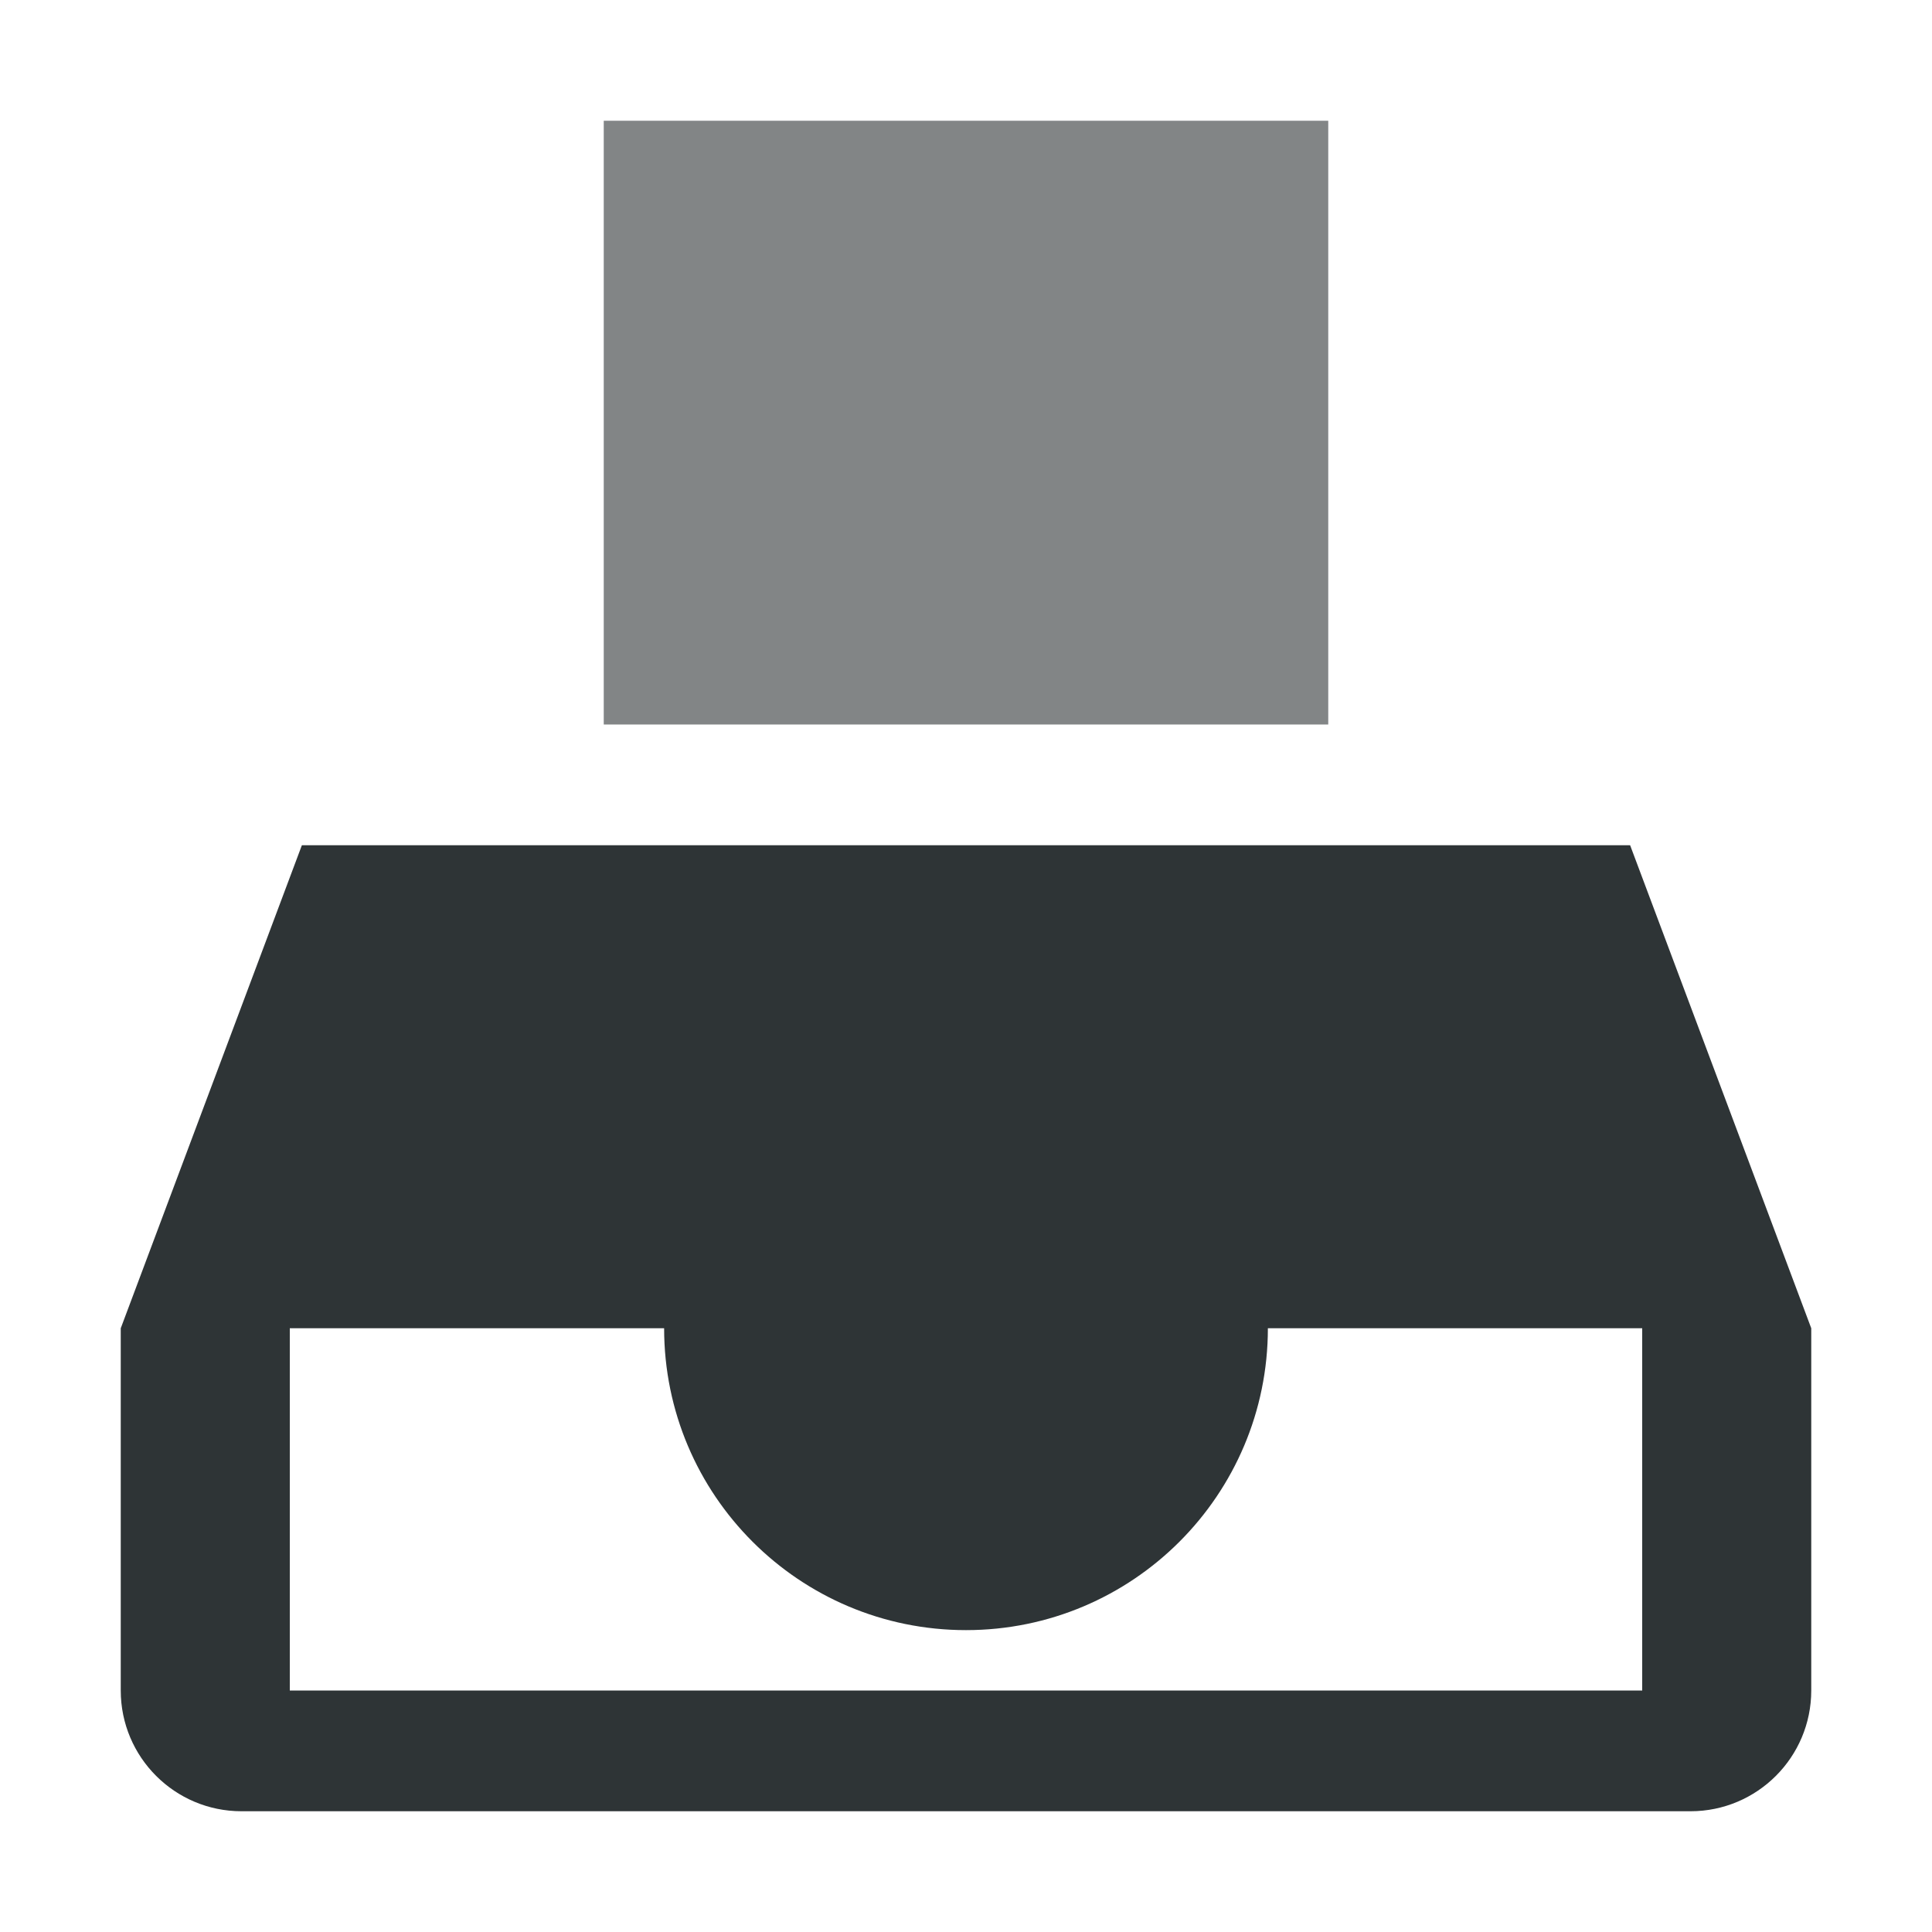
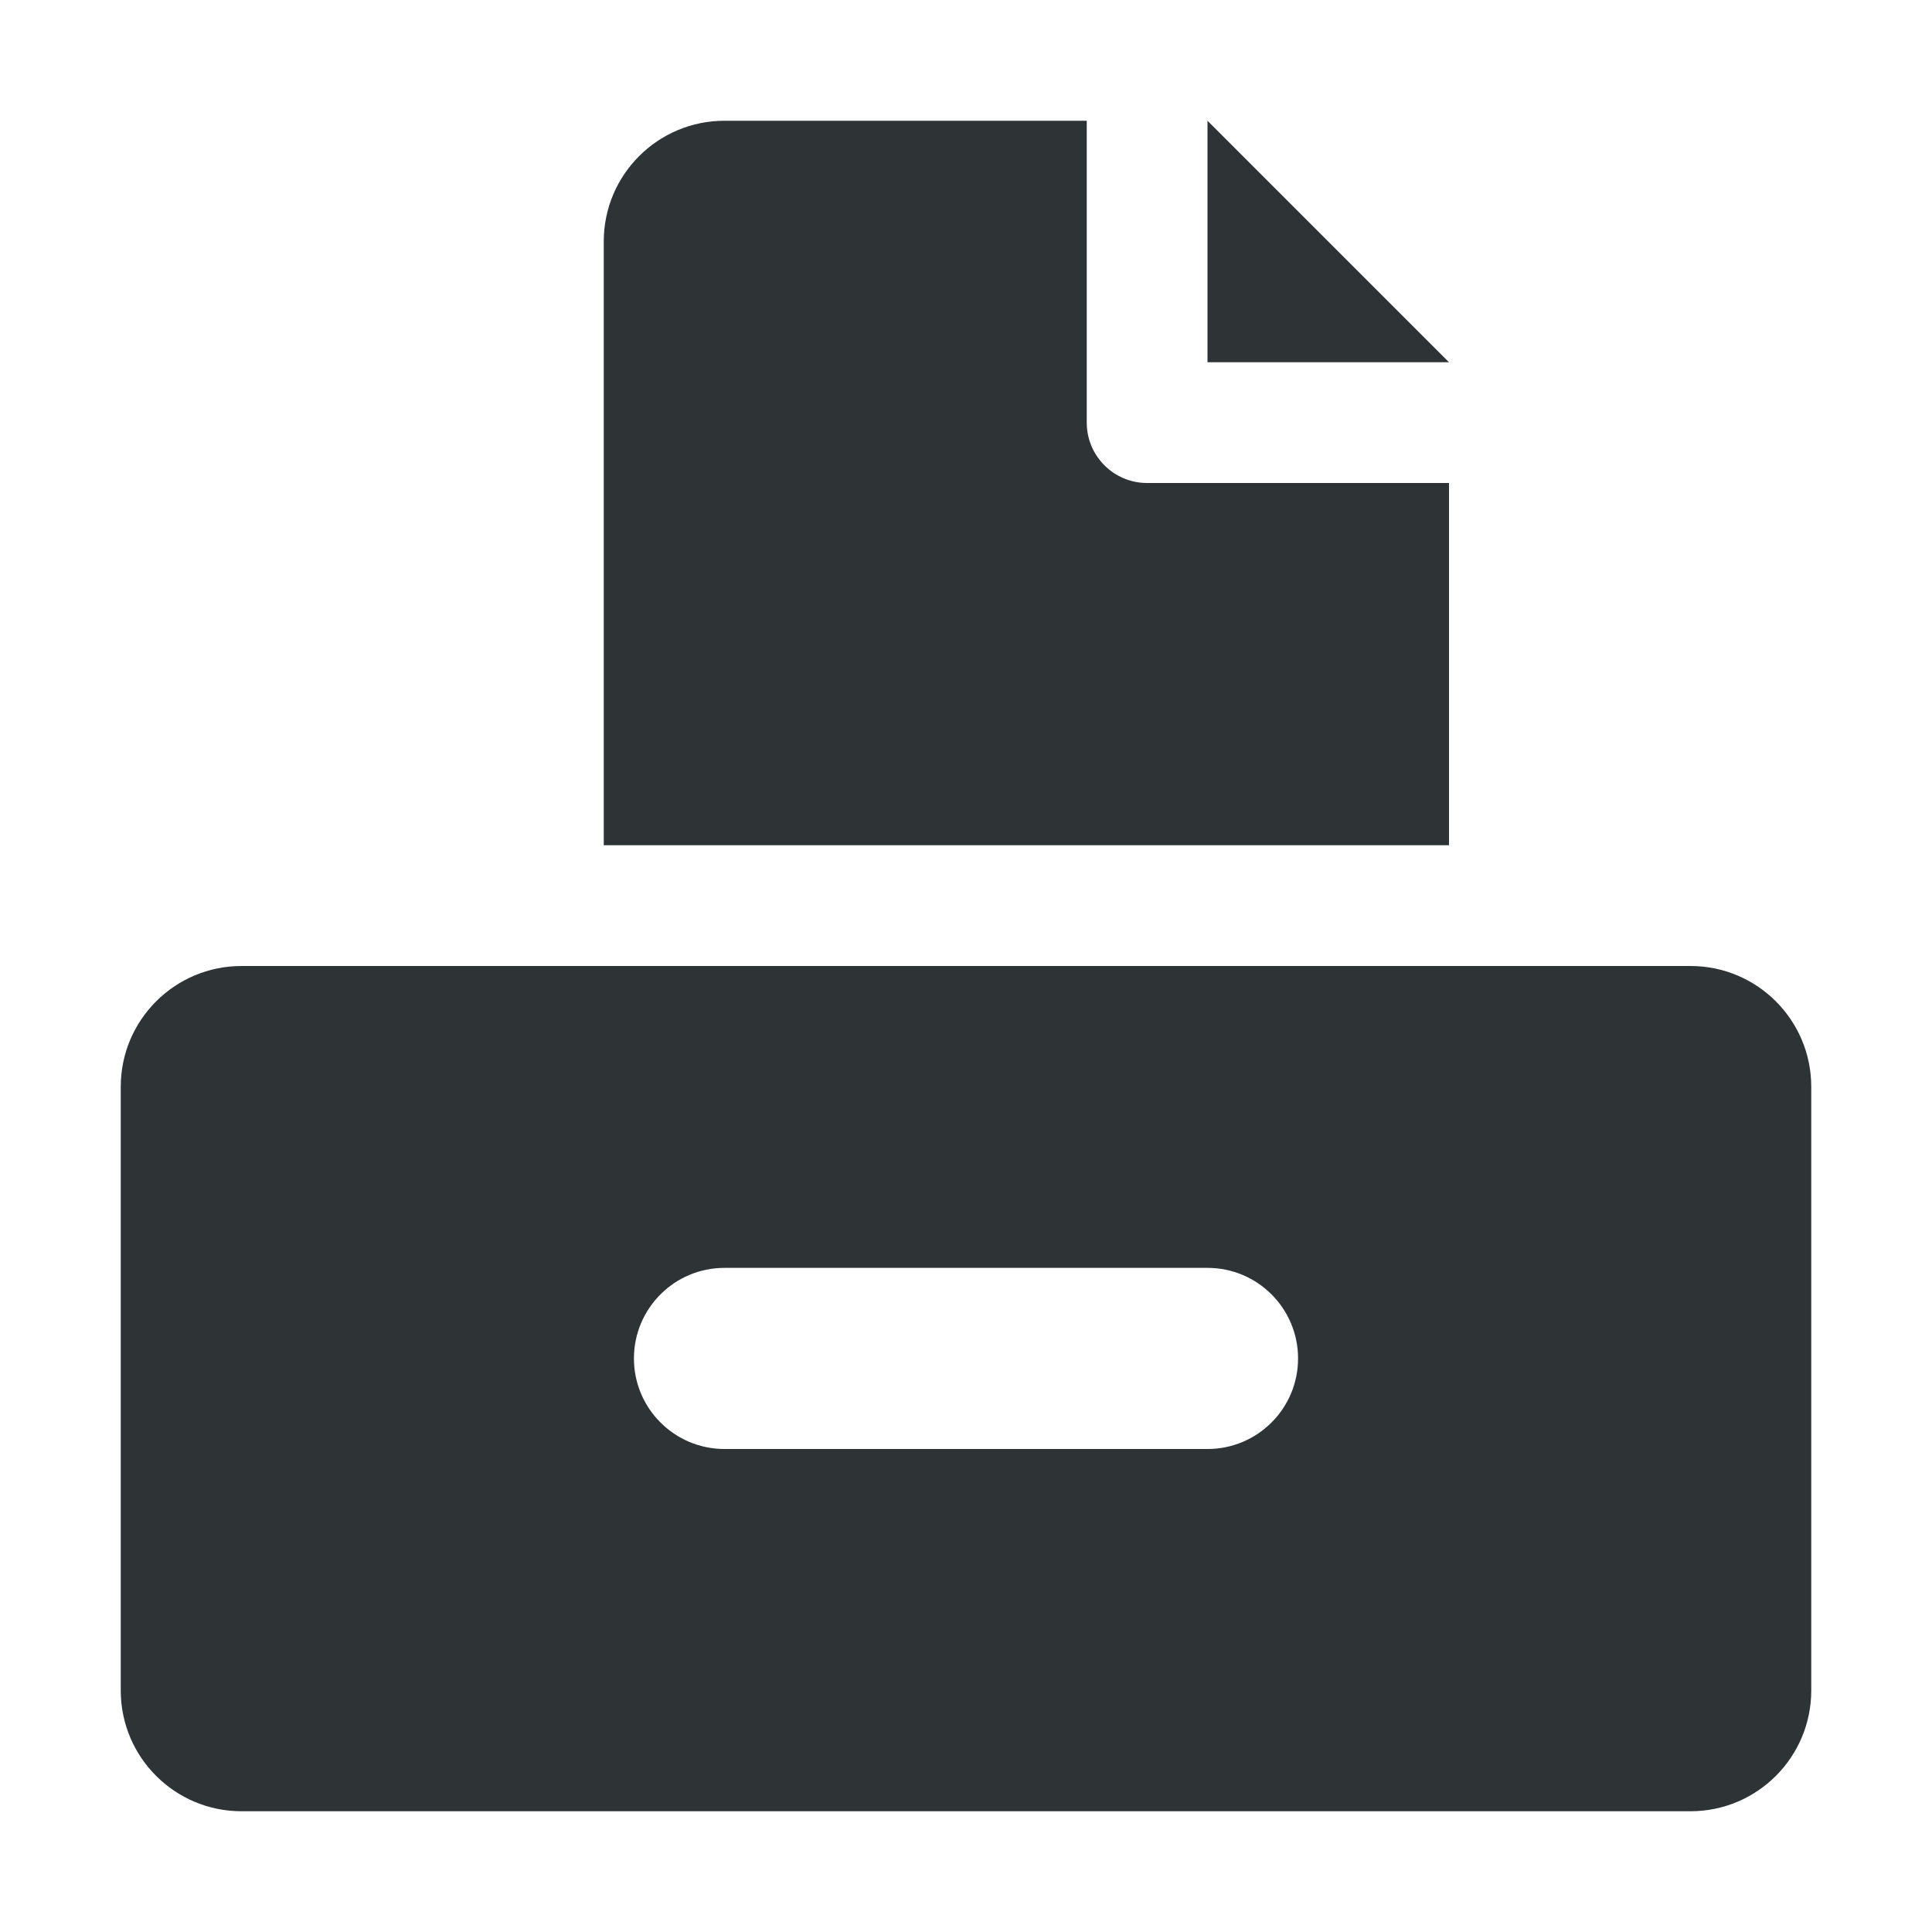
<svg xmlns="http://www.w3.org/2000/svg" width="16" height="16" viewBox="0 0 16 16">
-   <path fill="#2e3436" d="M5 1h6v5H5z" opacity=".6" />
-   <path fill="#2e3436" d="M2.5 7h11l1.5 4v3a1 1 0 0 1-1 1H2a1 1 0 0 1-1-1v-3zm-.1 4v3h11.2v-3h-3.1a2.5 2.5 0 0 1-5 0z" />
+   <path fill="#2e3436" d="M6 1h3v2.5a.5.5 0 0 0 .5.5H12v3H5V2a1 1 0 0 1 1-1zm4 0 2 2h-2z" />
+   <path fill="#2e3436" d="M2 8h12a1 1 0 0 1 1 1v5a1 1 0 0 1-1 1H2a1 1 0 0 1-1-1V9a1 1 0 0 1 1-1zm4 2.5a.75.75 0 0 0 0 1.5h4a.75.75 0 0 0 0-1.5z" />
</svg>
